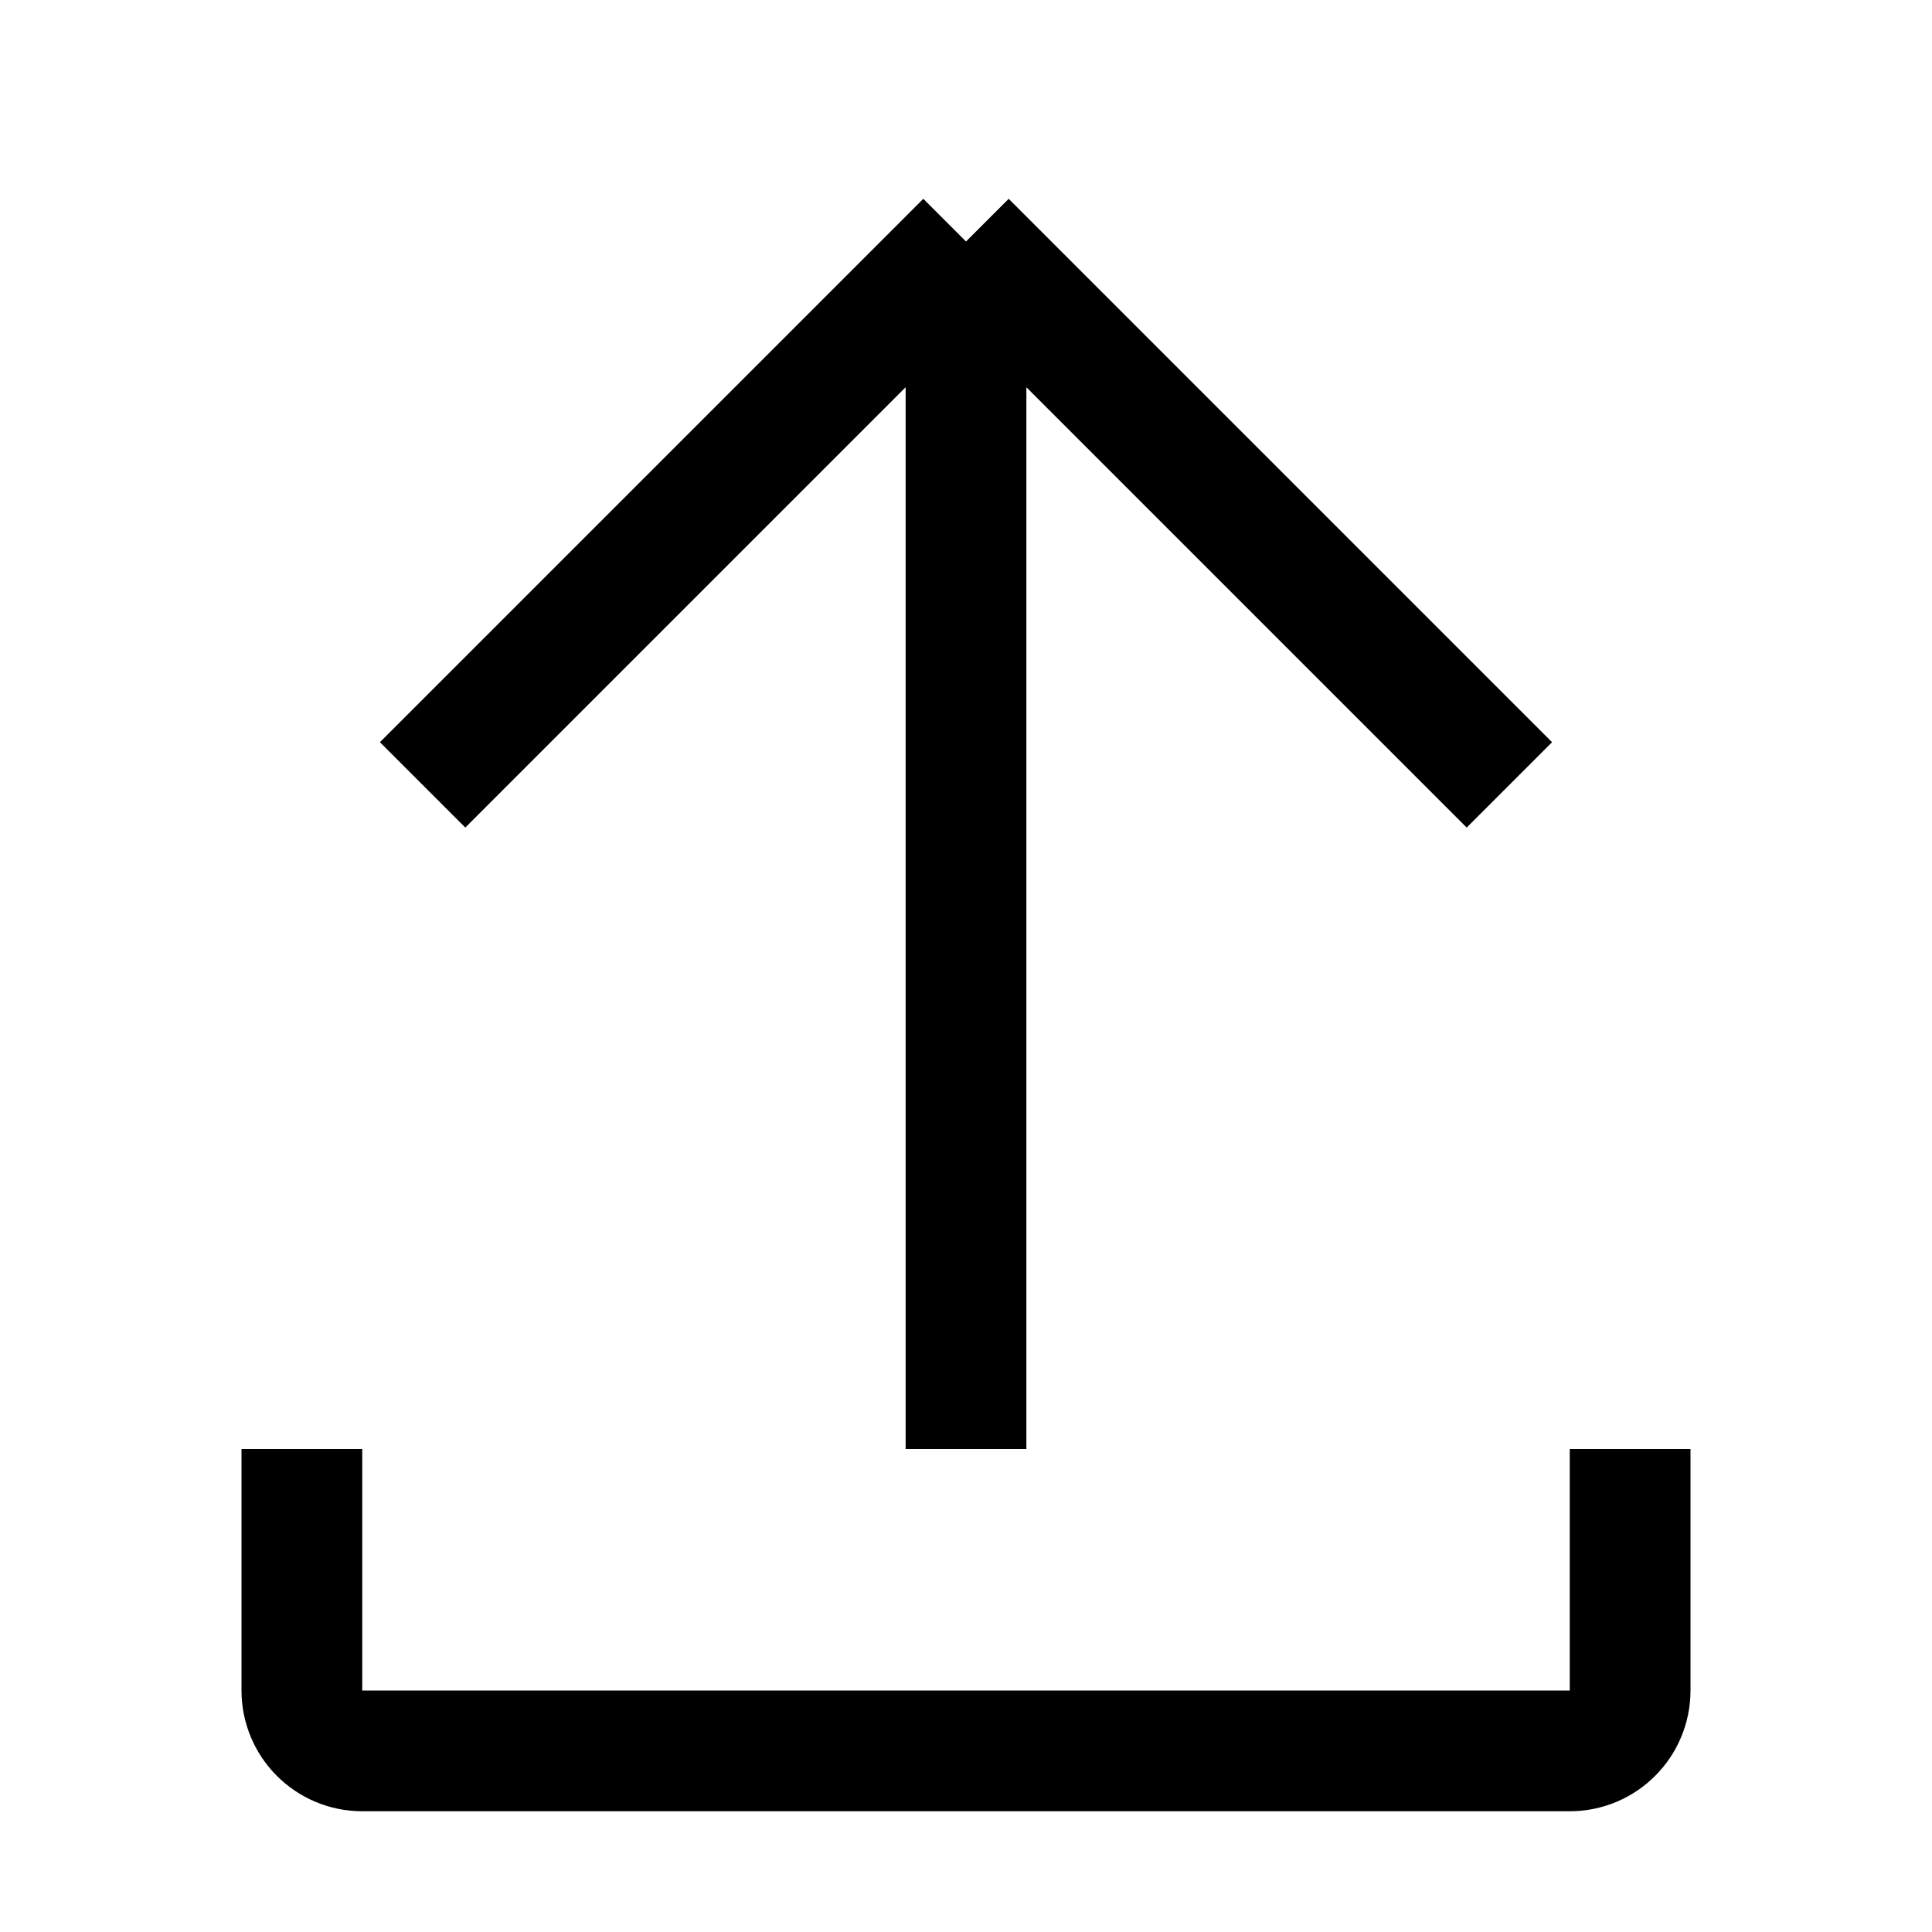
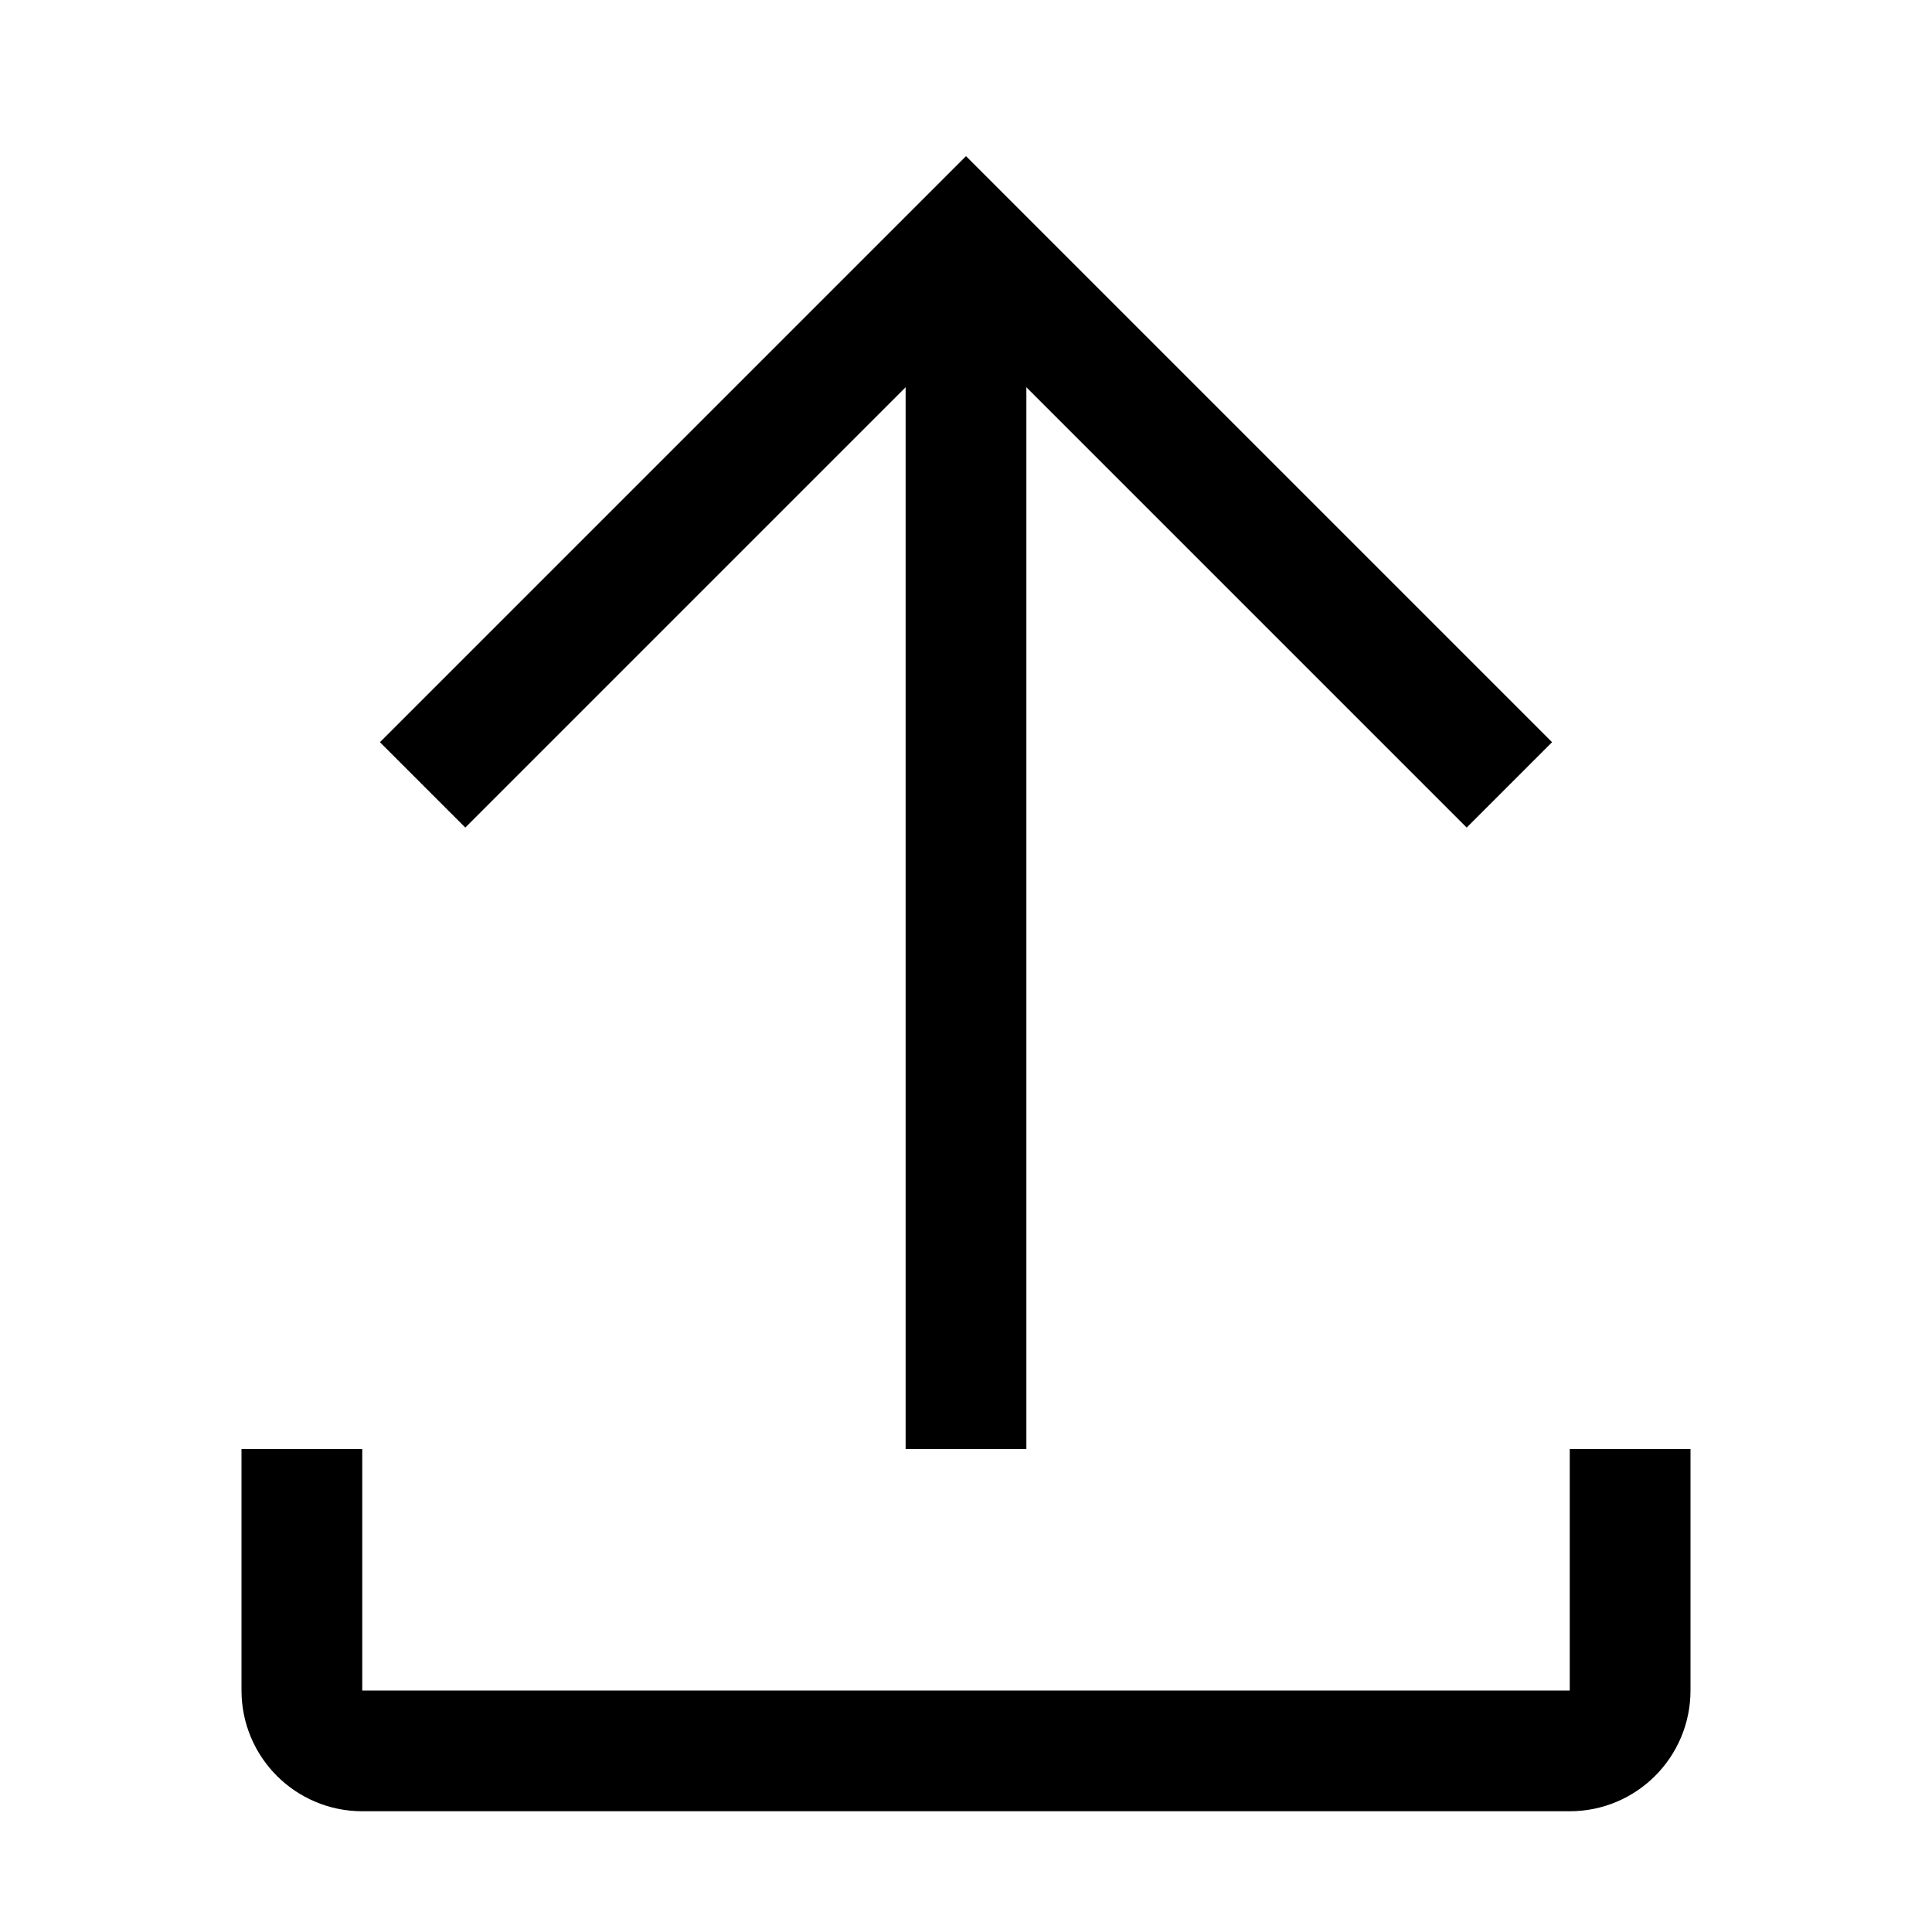
<svg xmlns="http://www.w3.org/2000/svg" width="16" height="16" viewBox="0 0 16 16" fill="none">
-   <path d="M8 2L12.5 6.5M8 2L3.5 6.5M8 2V12M2.5 12V14C2.5 14.276 2.724 14.5 3 14.5H13C13.276 14.5 13.5 14.276 13.5 14V12" stroke="black" />
+   <path d="M2.5 12V14C2.5 14.276 2.724 14.5 3 14.5H13C13.276 14.5 13.5 14.276 13.5 14V12" stroke="black" />
+   <path d="M12.5 6.5L8 2L3.5 6.5" stroke="black" />
+   <path d="M8 2V12" stroke="black" />
</svg>
